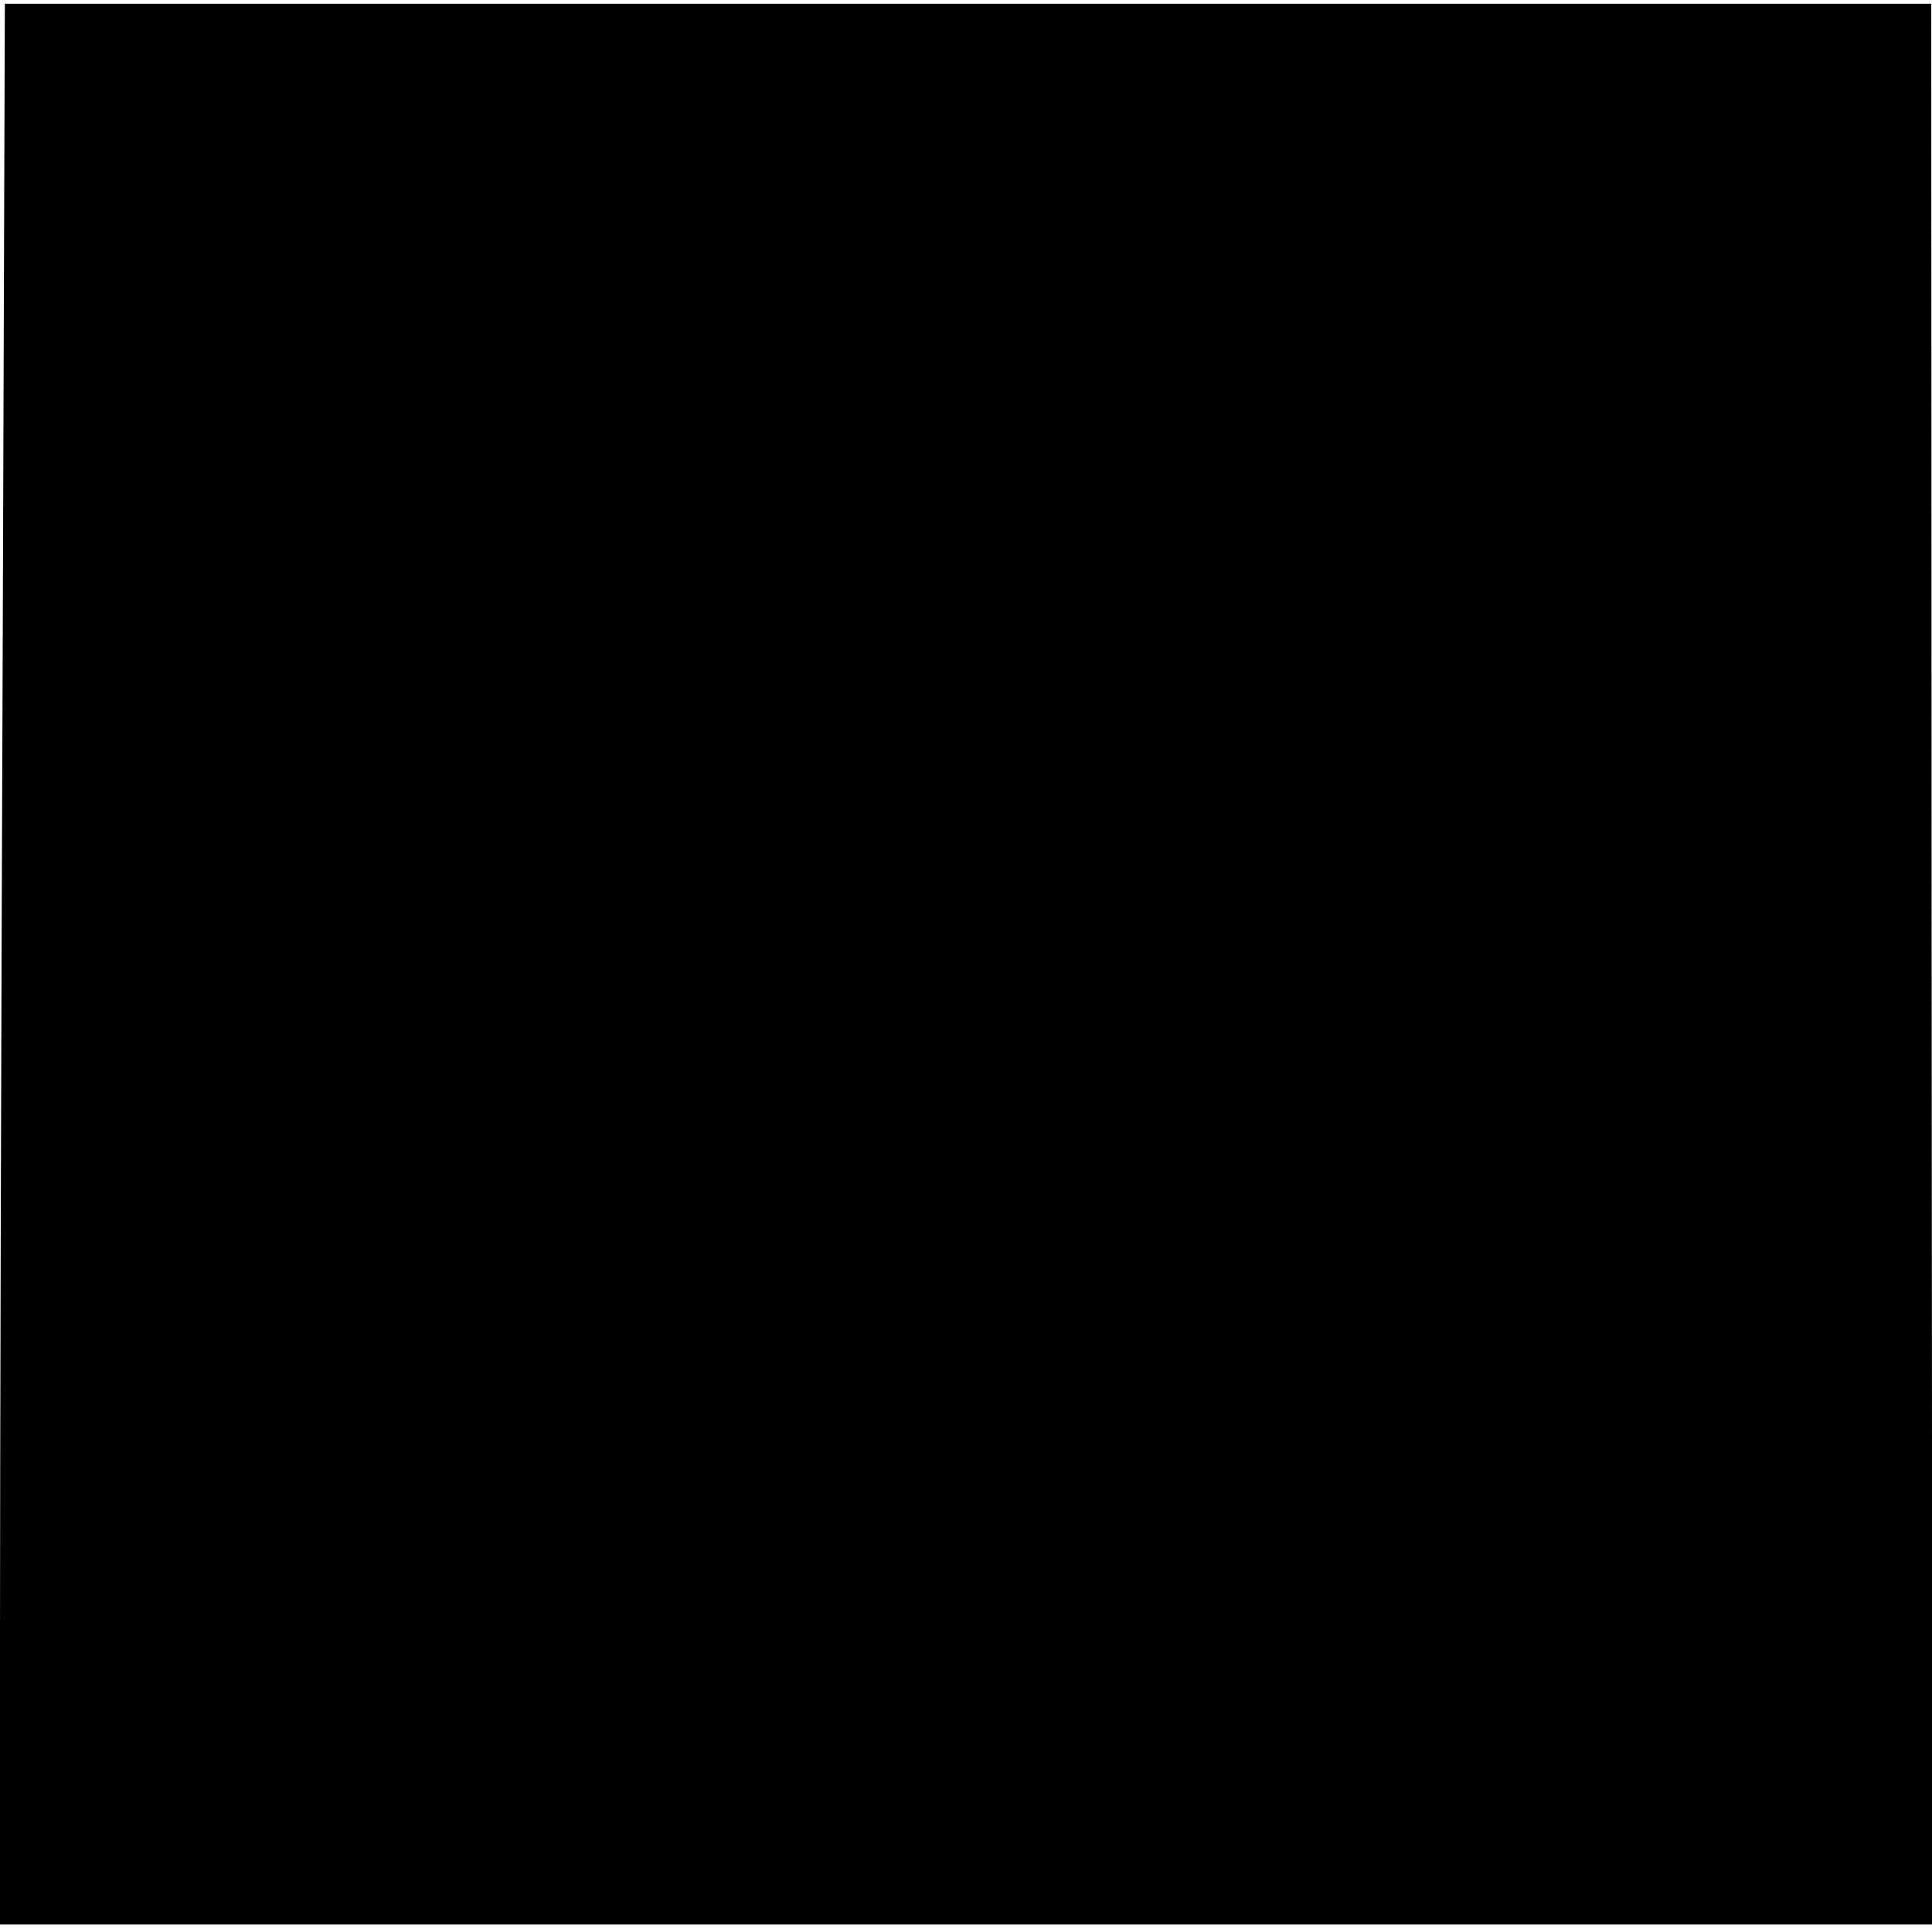
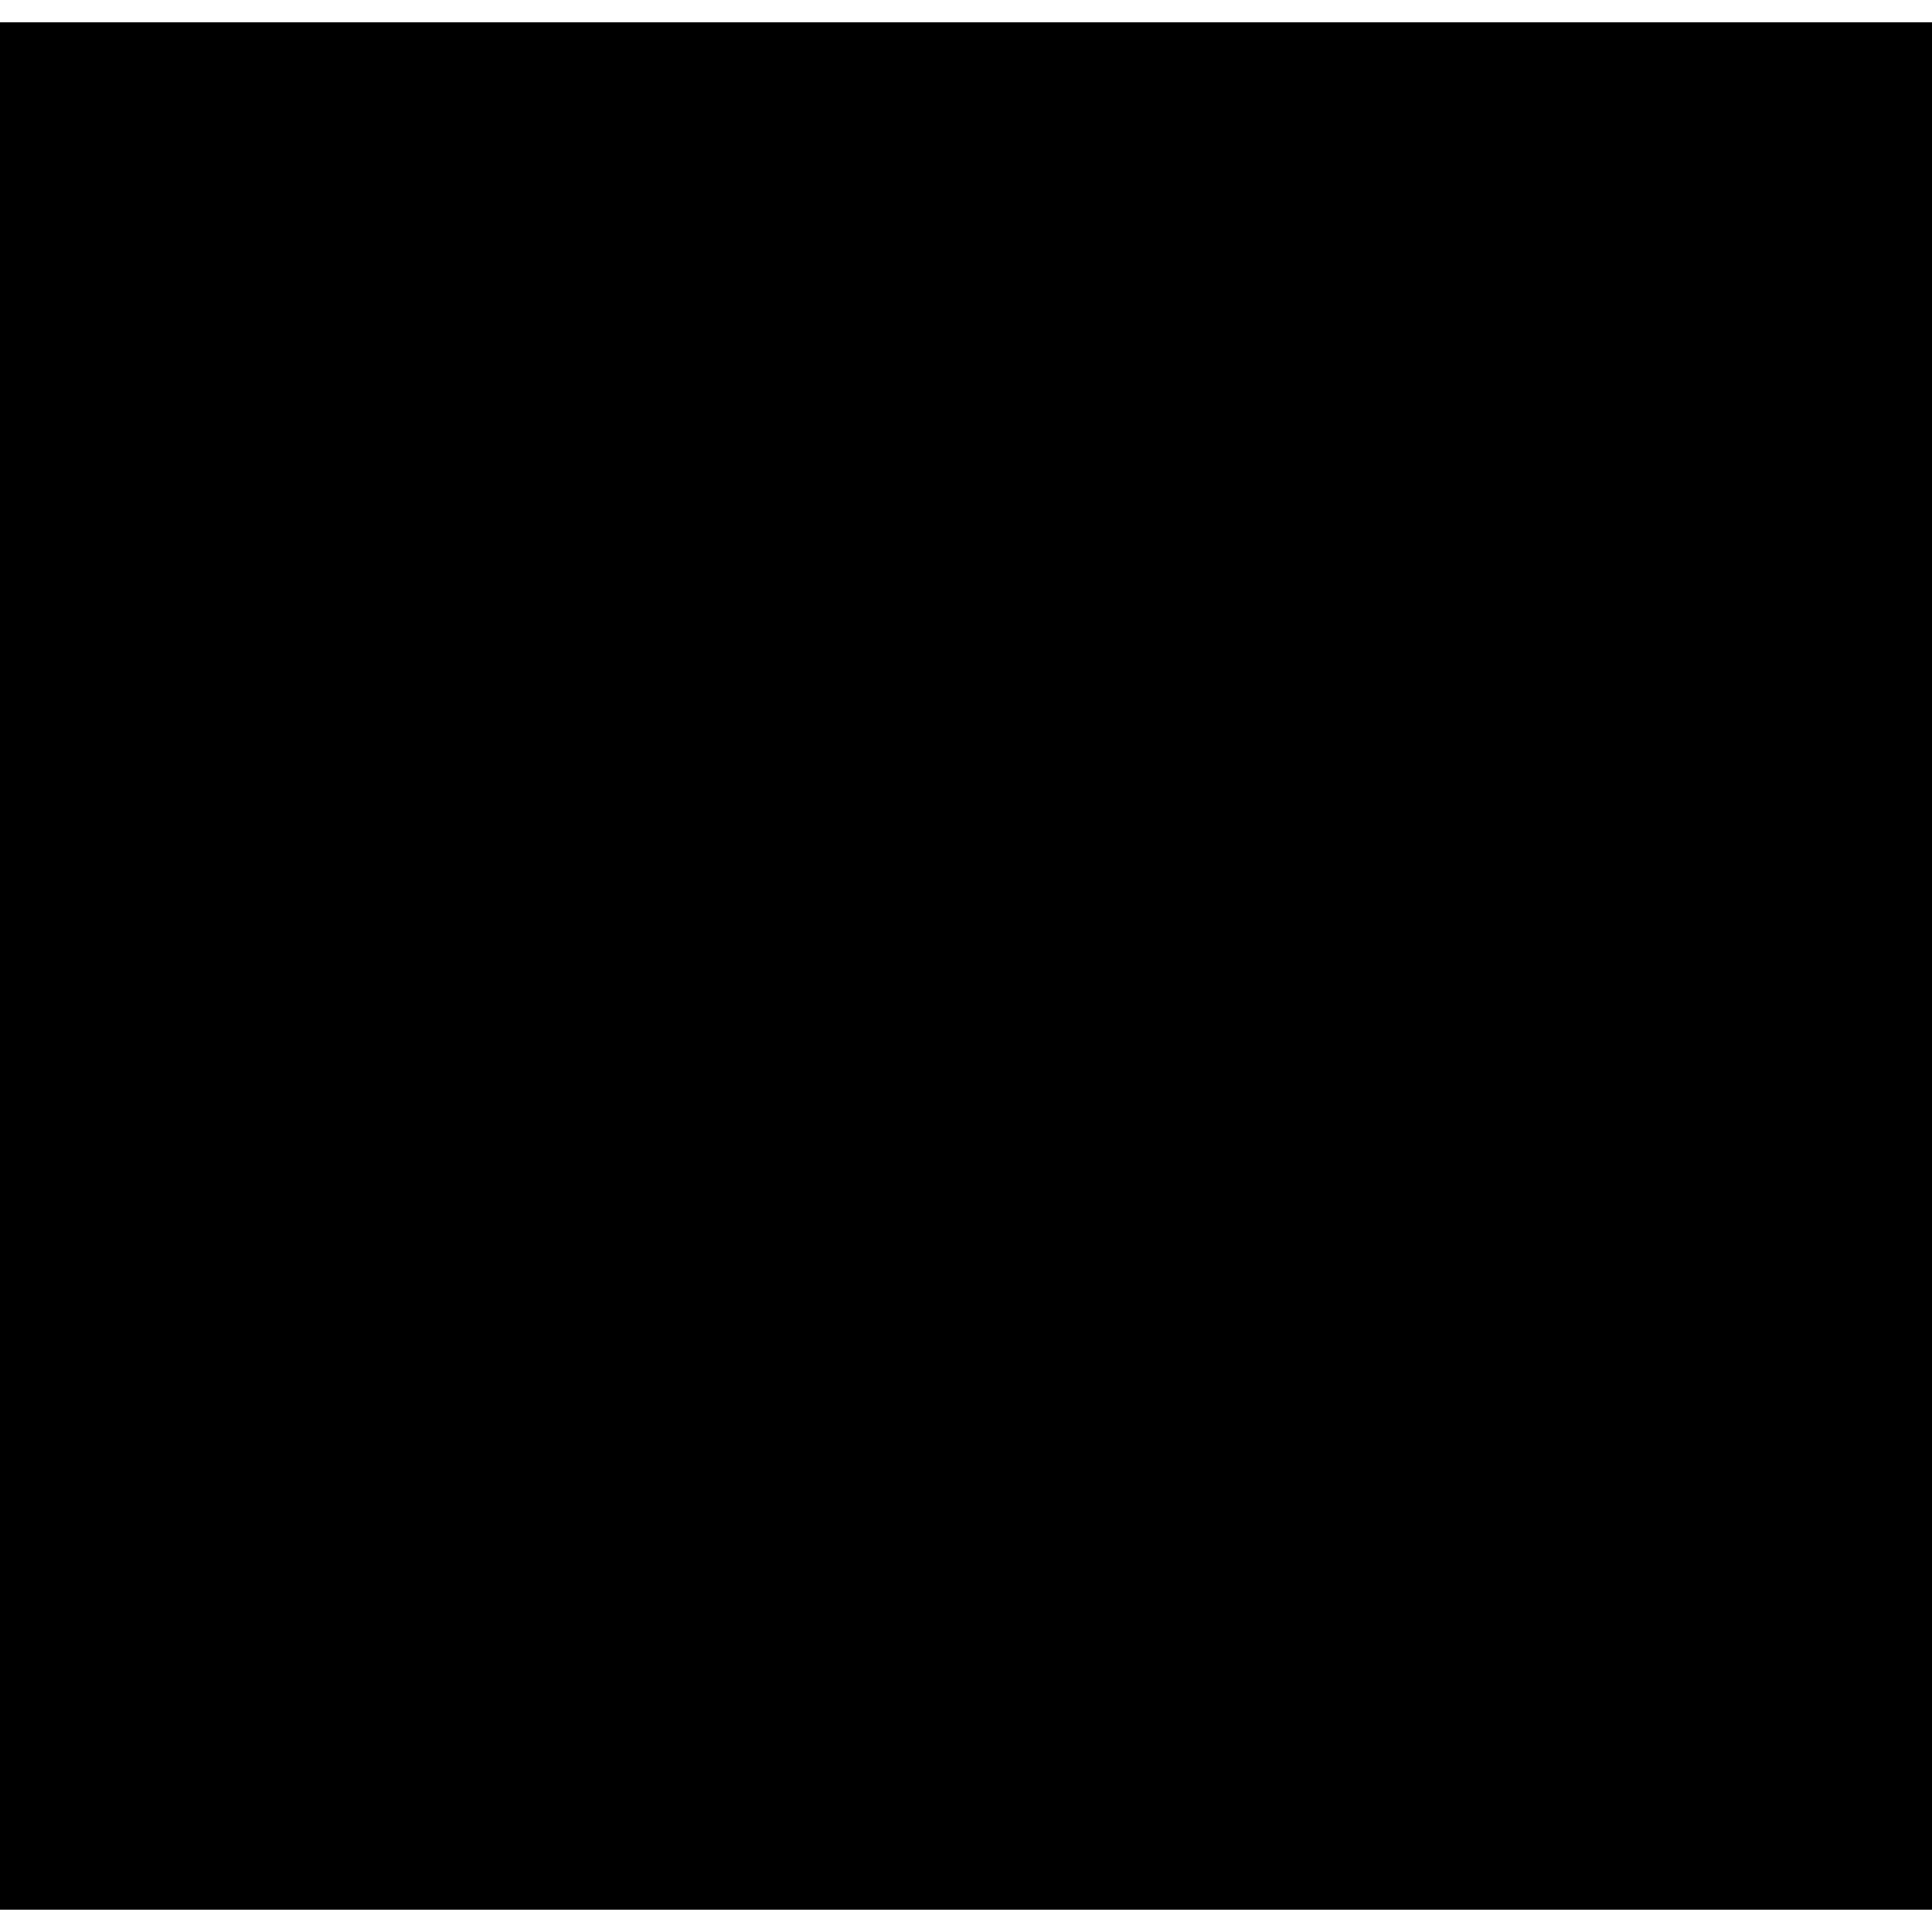
- <svg xmlns="http://www.w3.org/2000/svg" version="1.0" width="517pt" height="517pt" viewBox="0 0 517 517" preserveAspectRatio="xMidYMid meet">
-   <g transform="translate(0,517) scale(0.1,-0.1)" fill="#000000" stroke="none">
-     <path d="M7 3368 c-4 -986 -7 -2143 -7 -2570 l0 -778 2585 0 2586 0 -2 2570 -1 2570 -2578 0 -2577 0 -6 -1792z" />
+ <svg xmlns="http://www.w3.org/2000/svg" version="1.0" width="512pt" height="512pt" viewBox="0 0 512 512" preserveAspectRatio="xMidYMid meet">
+   <g transform="translate(0,512) scale(0.1,-0.1)" fill="#000000" stroke="none">
+     <path d="M0 2560 l0 -2500 2560 0 2560 0 0 2500 0 2500 -2560 0 -2560 0 0 -2500z" />
  </g>
</svg>
